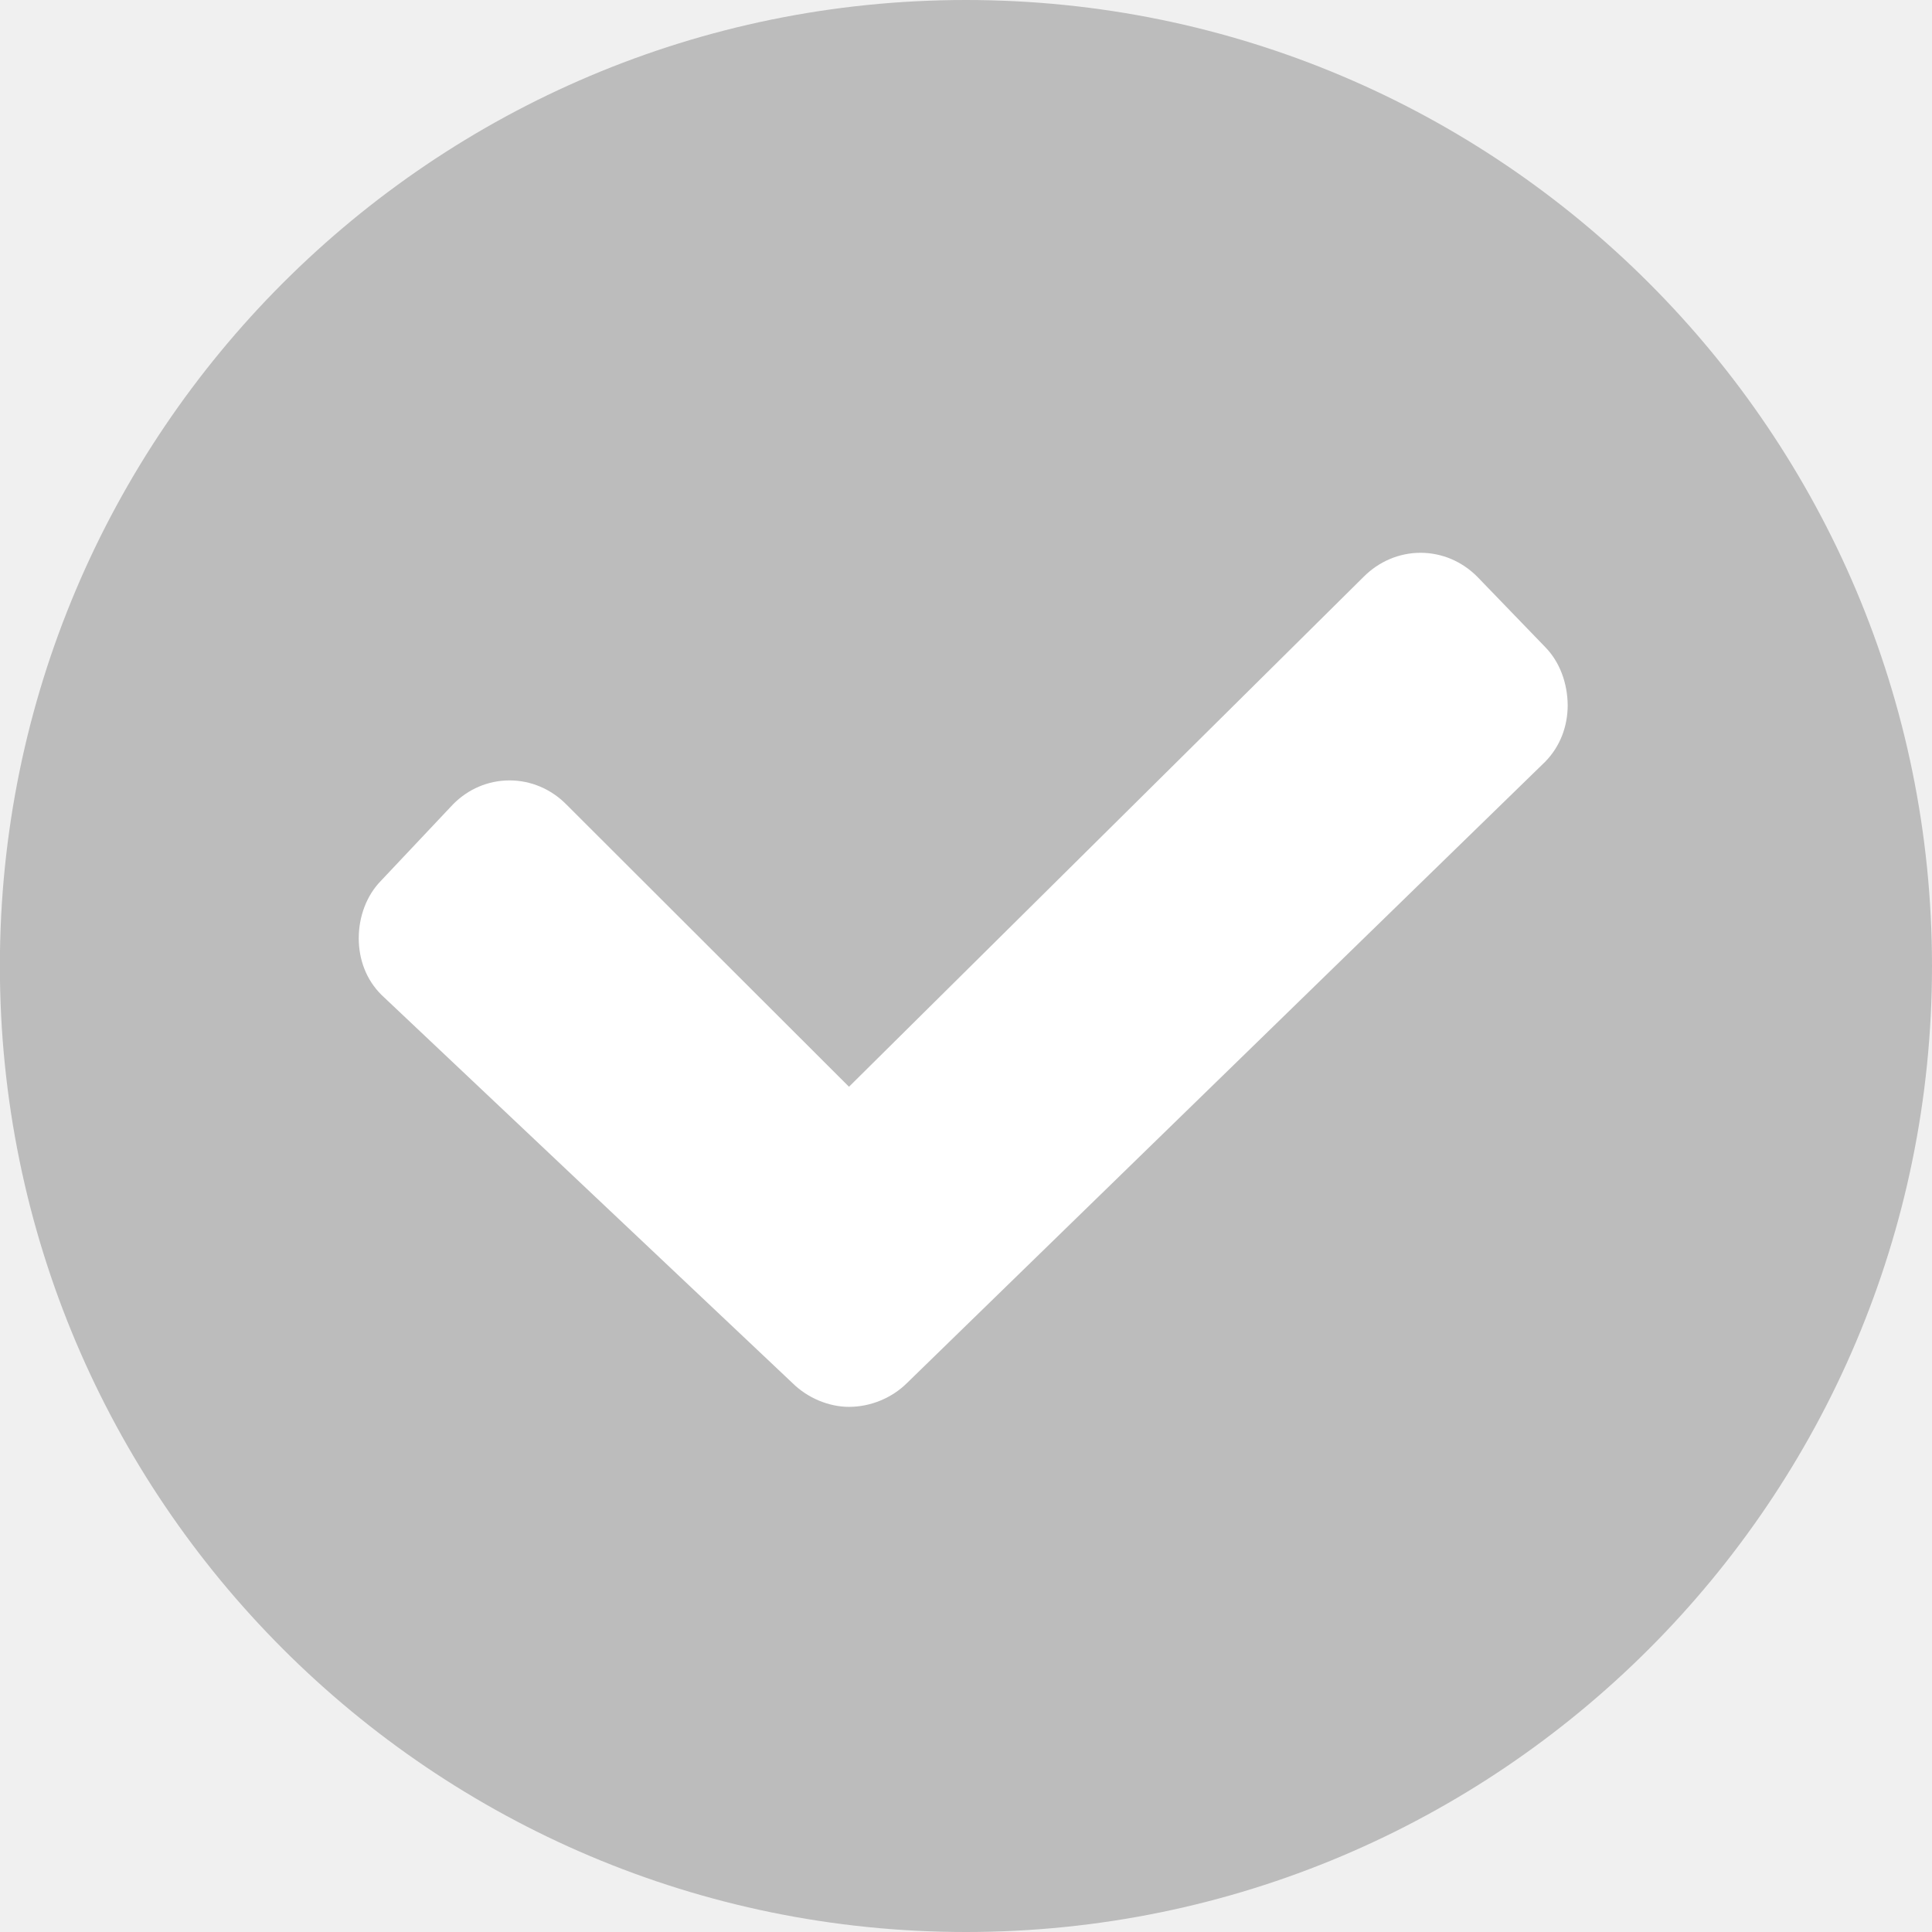
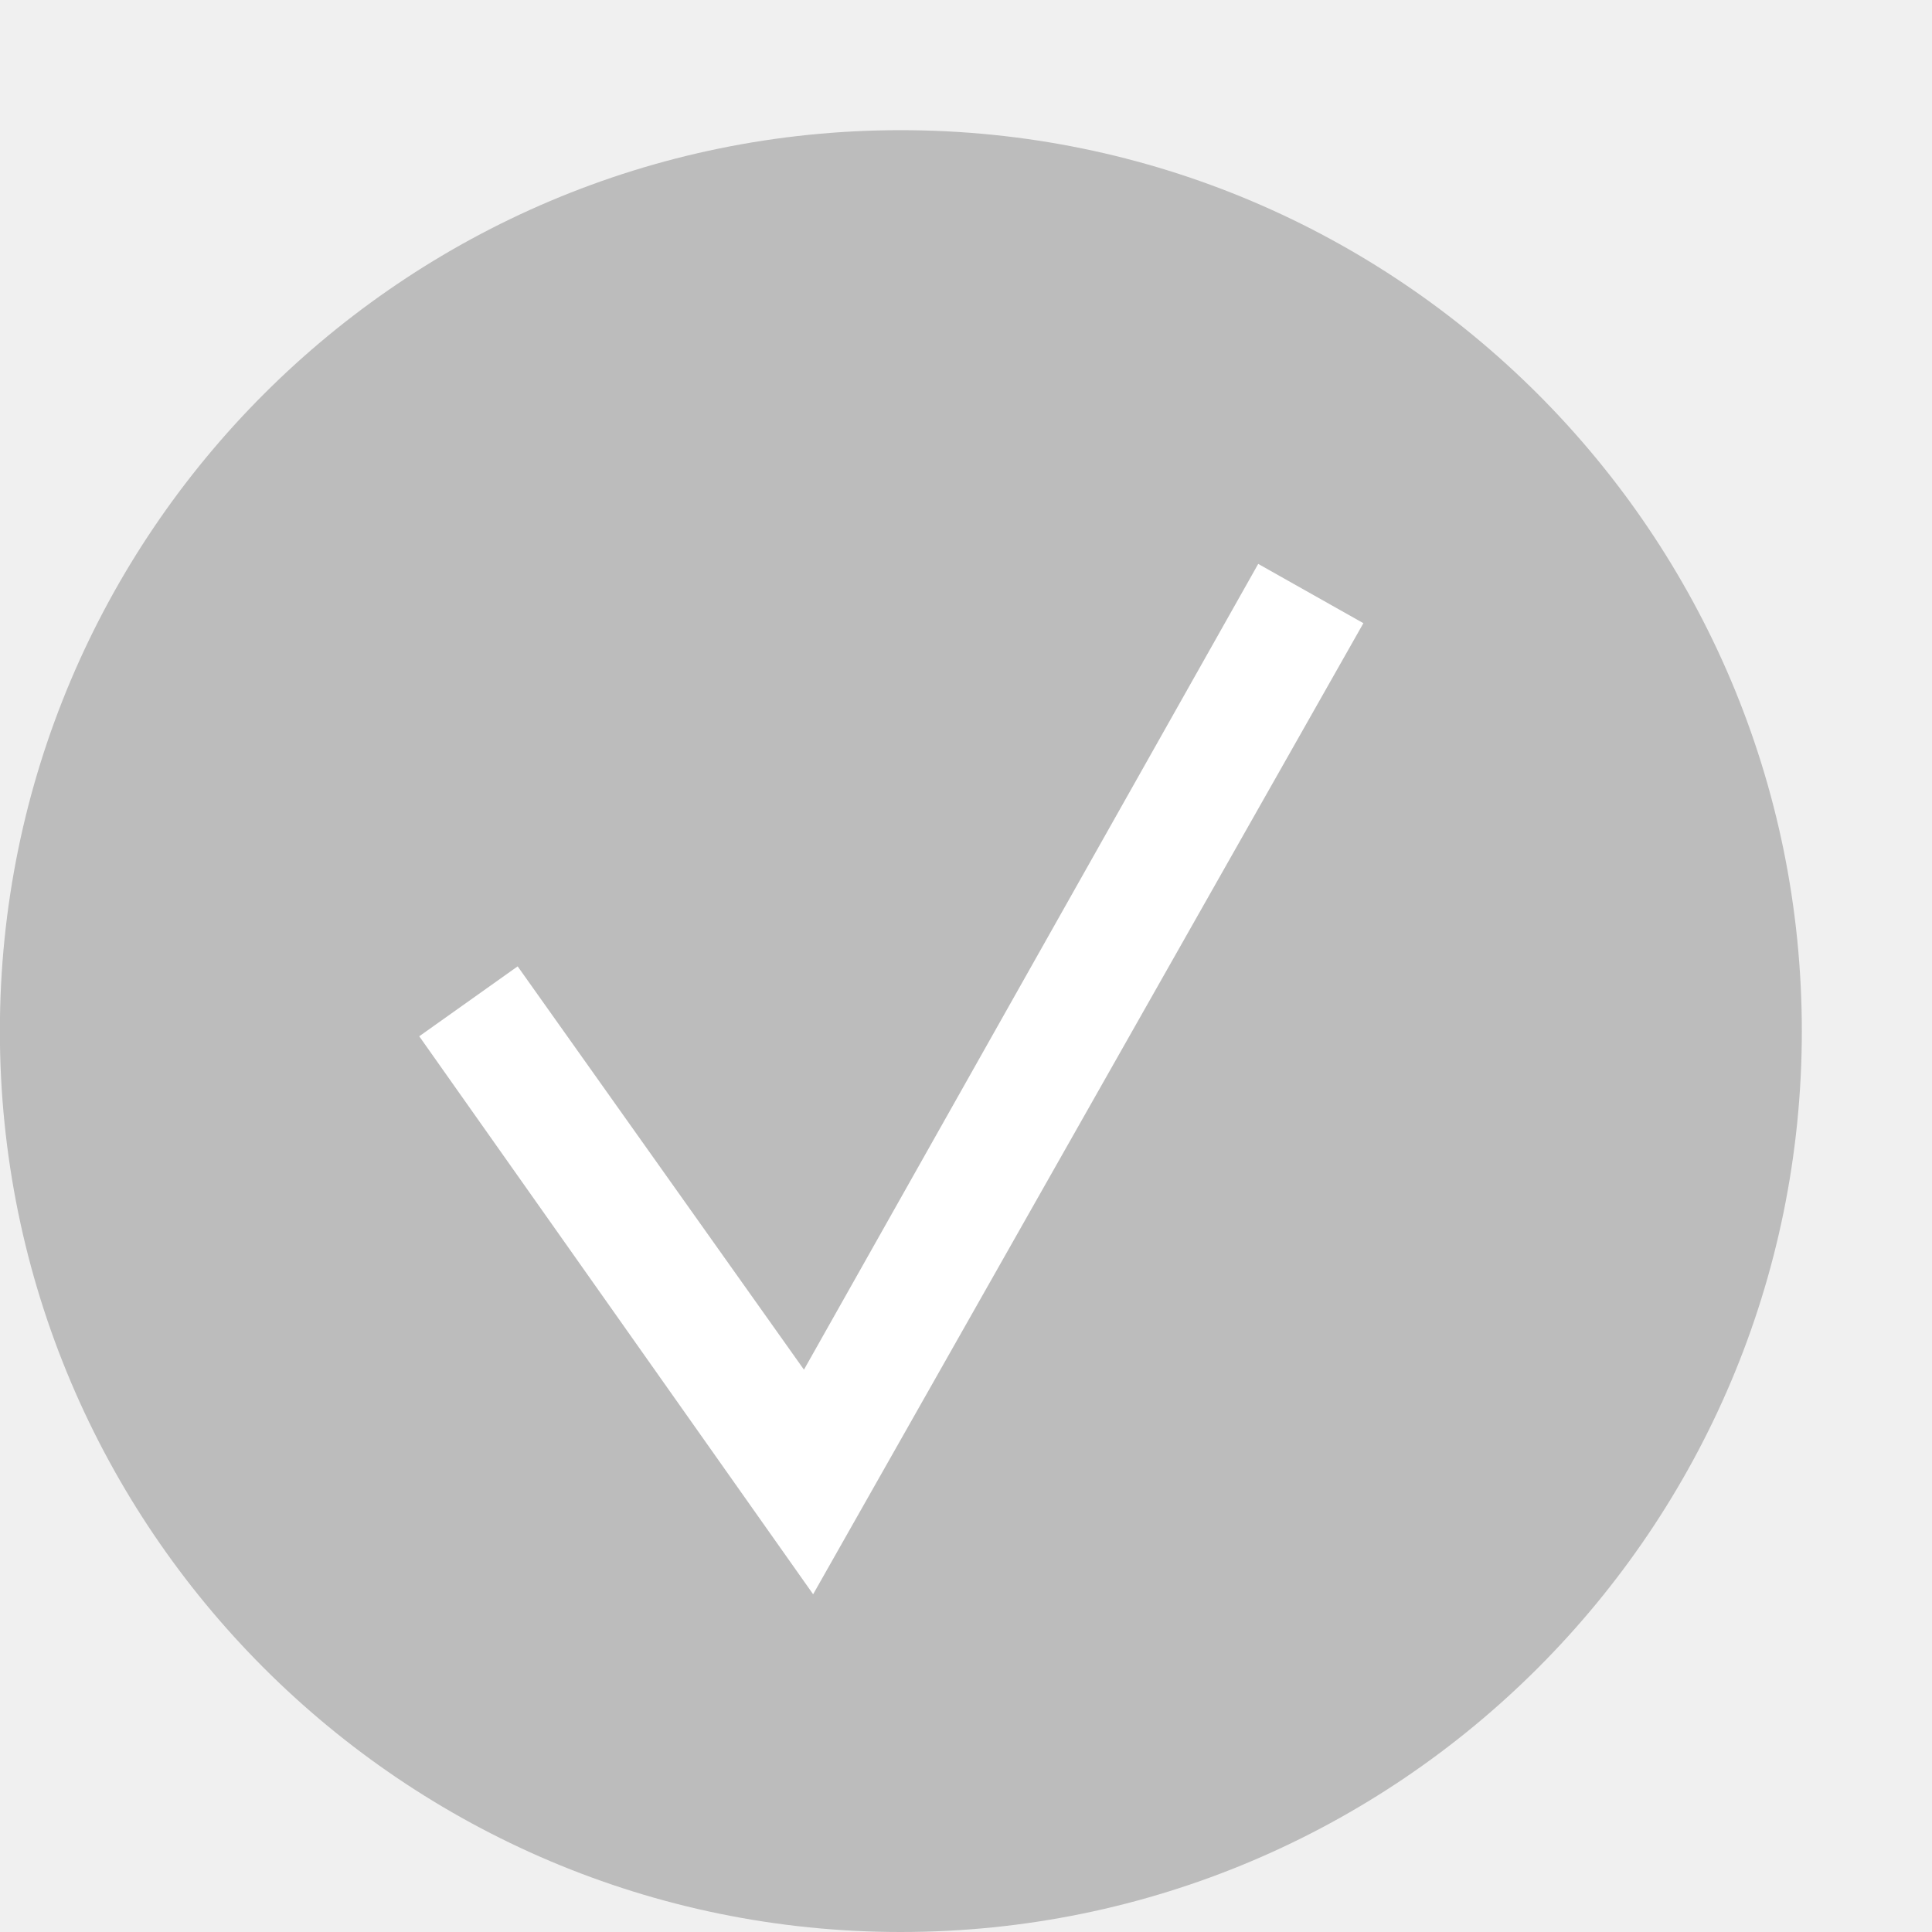
<svg xmlns="http://www.w3.org/2000/svg" version="1.1" id="Layer_1" x="0px" y="0px" width="16px" height="16px" viewBox="0 0 16 16" enable-background="new 0 0 16 16" xml:space="preserve">
  <g>
-     <path fill="#BCBCBC" d="M7.999,16c-4.416,0-8-3.584-8-8c0-4.417,3.584-8,8-8C12.416,0,16,3.583,16,8C16,12.416,12.416,16,7.999,16z   " />
+     <path fill="#BCBCBC" d="M7.46,16c-4.118,0-7.461-3.343-7.461-7.461c0-4.12,3.343-7.461,7.461-7.461c4.12,0,7.462,3.342,7.462,7.461   C14.922,12.657,11.58,16,7.46,16z" />
  </g>
-   <g>
-     <path fill="#FFFFFF" d="M12.796,5.358l-0.563-0.583c-0.125-0.125-0.291-0.197-0.469-0.197c-0.176,0-0.344,0.072-0.469,0.197   L7.031,9L4.689,6.661C4.564,6.535,4.397,6.463,4.22,6.463c-0.178,0-0.344,0.072-0.468,0.198l-0.594,0.63   C3.034,7.416,2.971,7.594,2.971,7.77c0,0.178,0.063,0.345,0.188,0.469l3.404,3.215c0.125,0.124,0.302,0.197,0.468,0.197   c0.178,0,0.355-0.073,0.48-0.197l5.286-5.146c0.123-0.126,0.186-0.292,0.186-0.469C12.981,5.66,12.919,5.483,12.796,5.358z" />
-   </g>
+   <polygon fill="#FFFFFF" points="11.291,5.161 10.42,4.67 6.658,11.343 4.287,8.003 3.472,8.582 6.734,13.203 " />
</svg>
